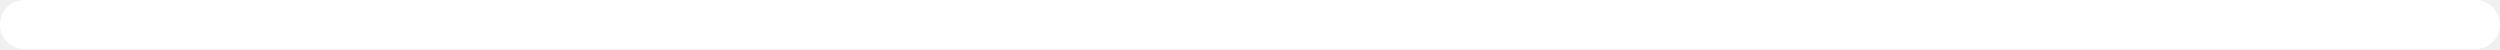
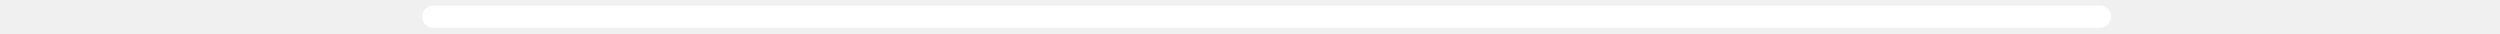
- <svg xmlns="http://www.w3.org/2000/svg" width="153" height="3" viewBox="0 0 153 3">
-   <line id="선_4" data-name="선 4" x2="150" transform="translate(1.5 1.5)" fill="none" stroke="#fff" stroke-linecap="round" stroke-width="3" />
+ <svg xmlns="http://www.w3.org/2000/svg" width="150" height="2" viewBox="0 0 150 3">
+   <line id="선_4" data-name="선 4" x2="150" transform="translate( 1.5 1.5)" fill="none" stroke="#fff" stroke-linecap="round" stroke-width="2" />
</svg>
